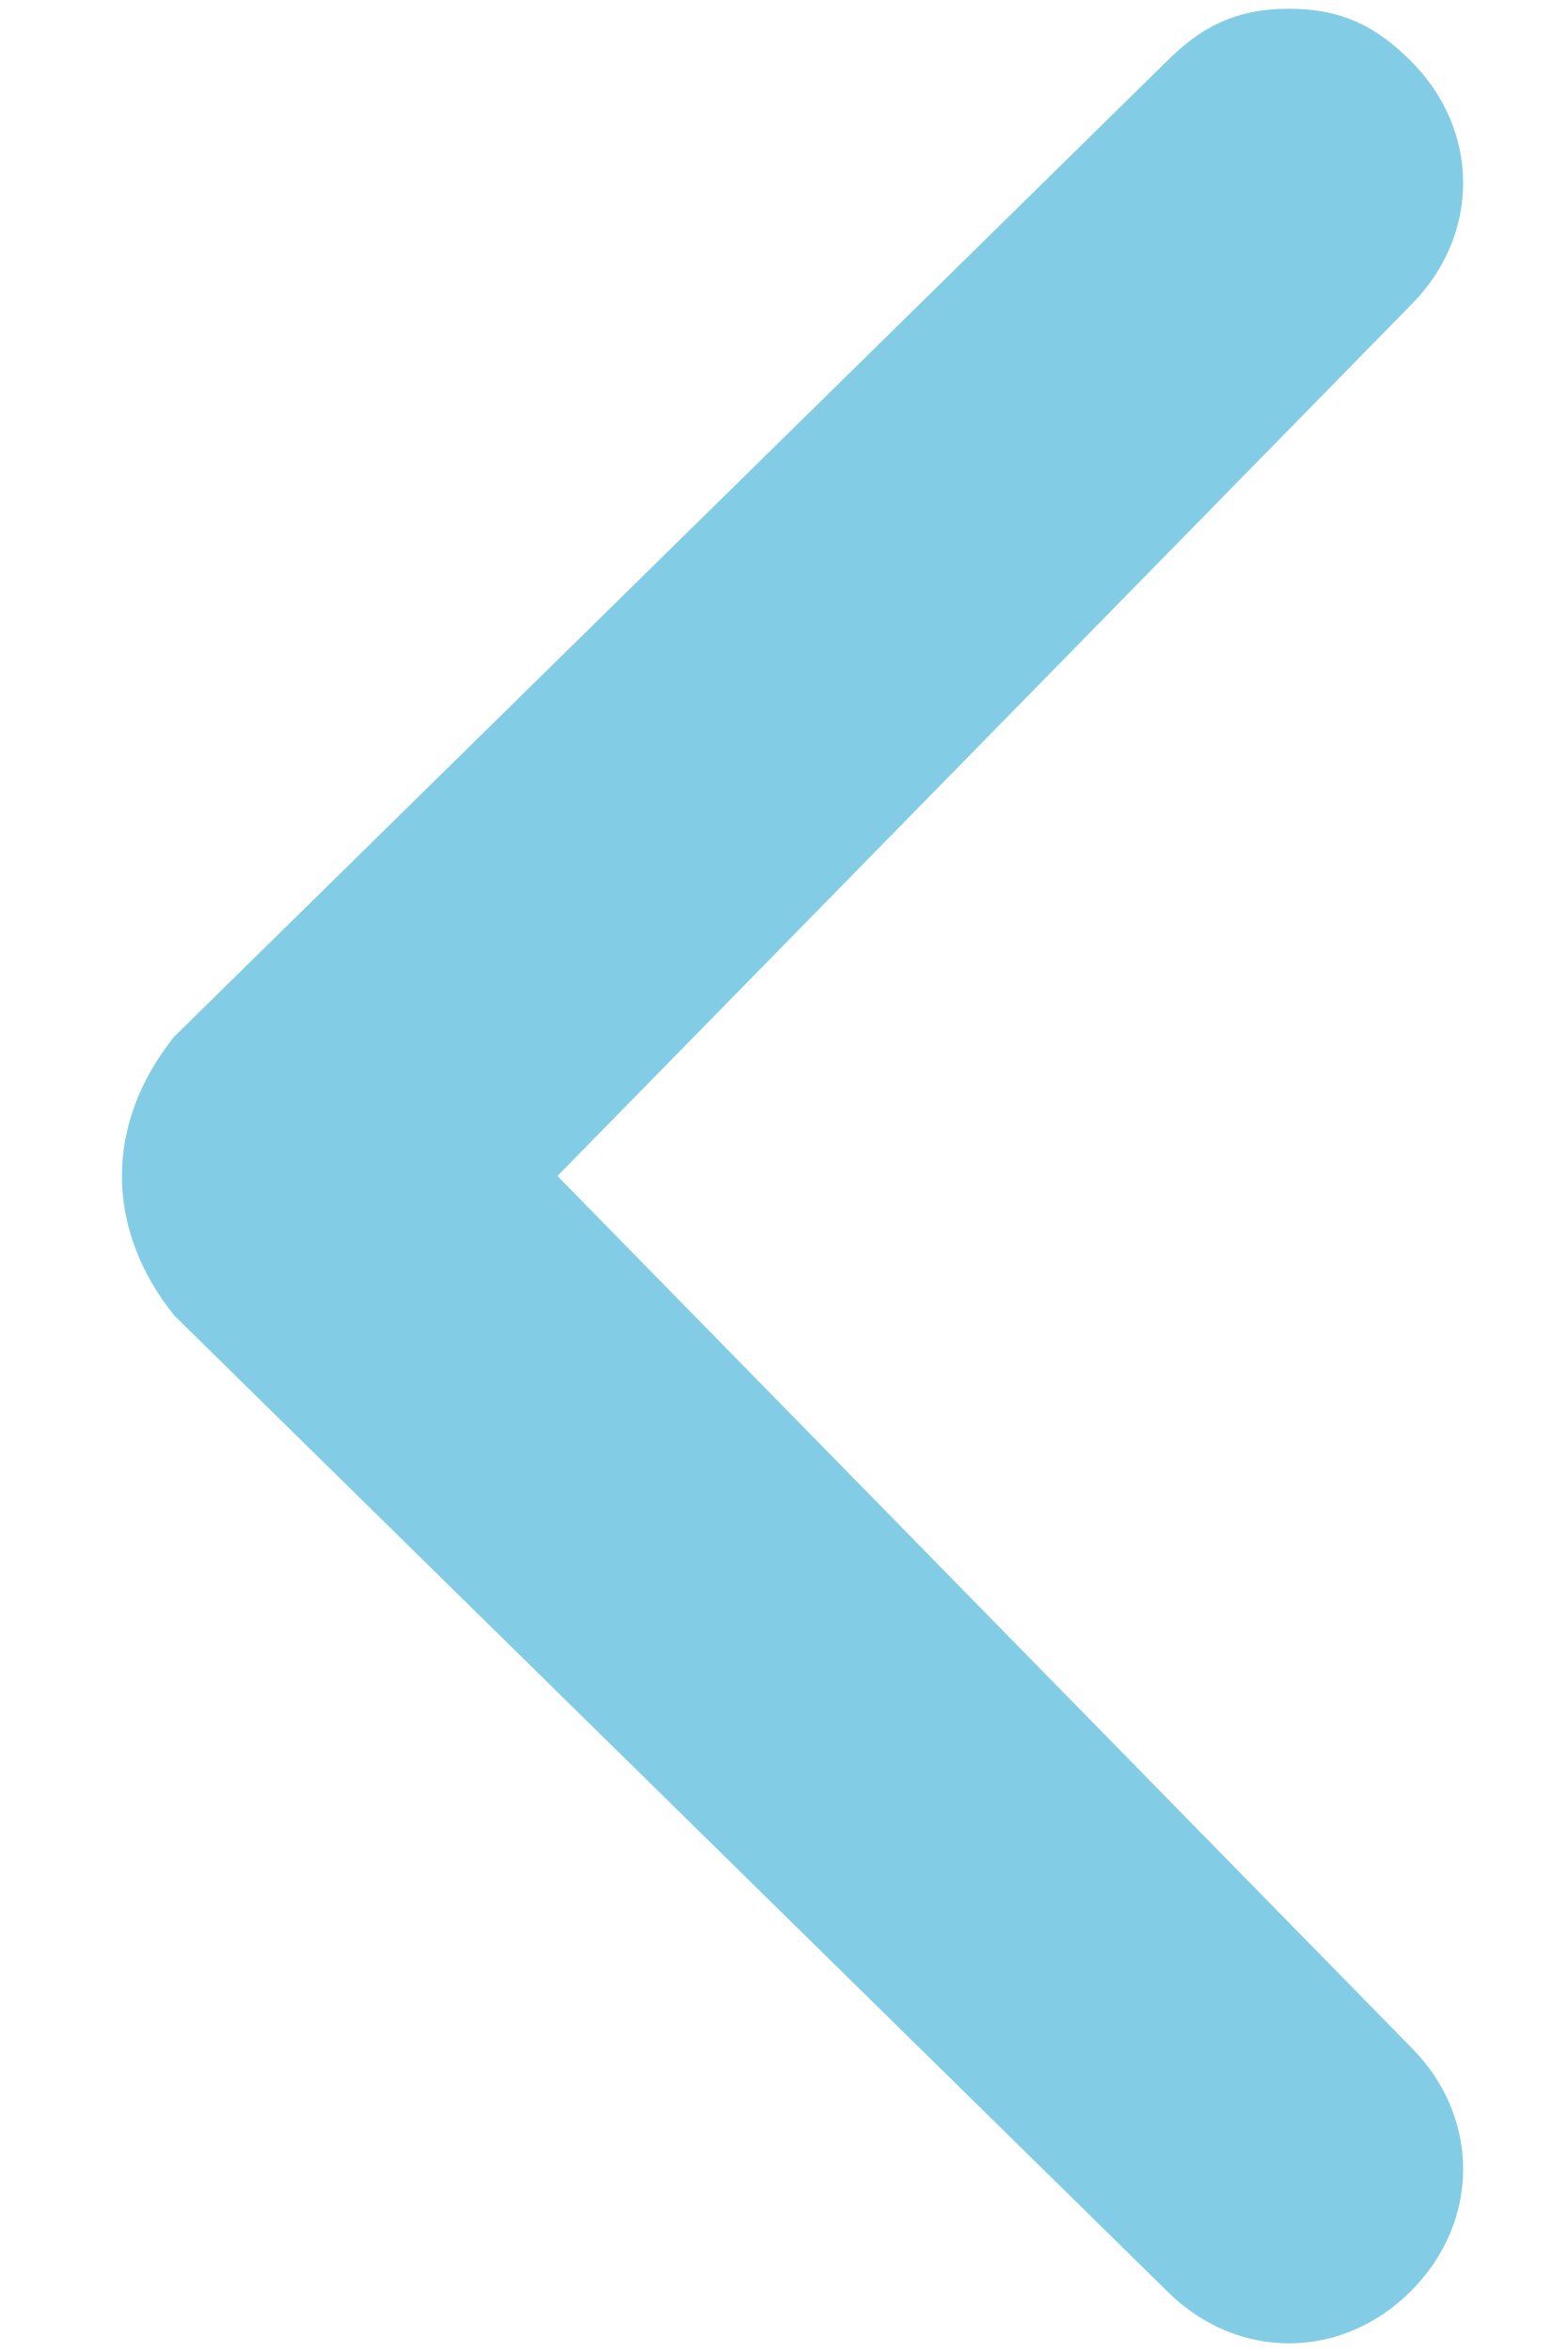
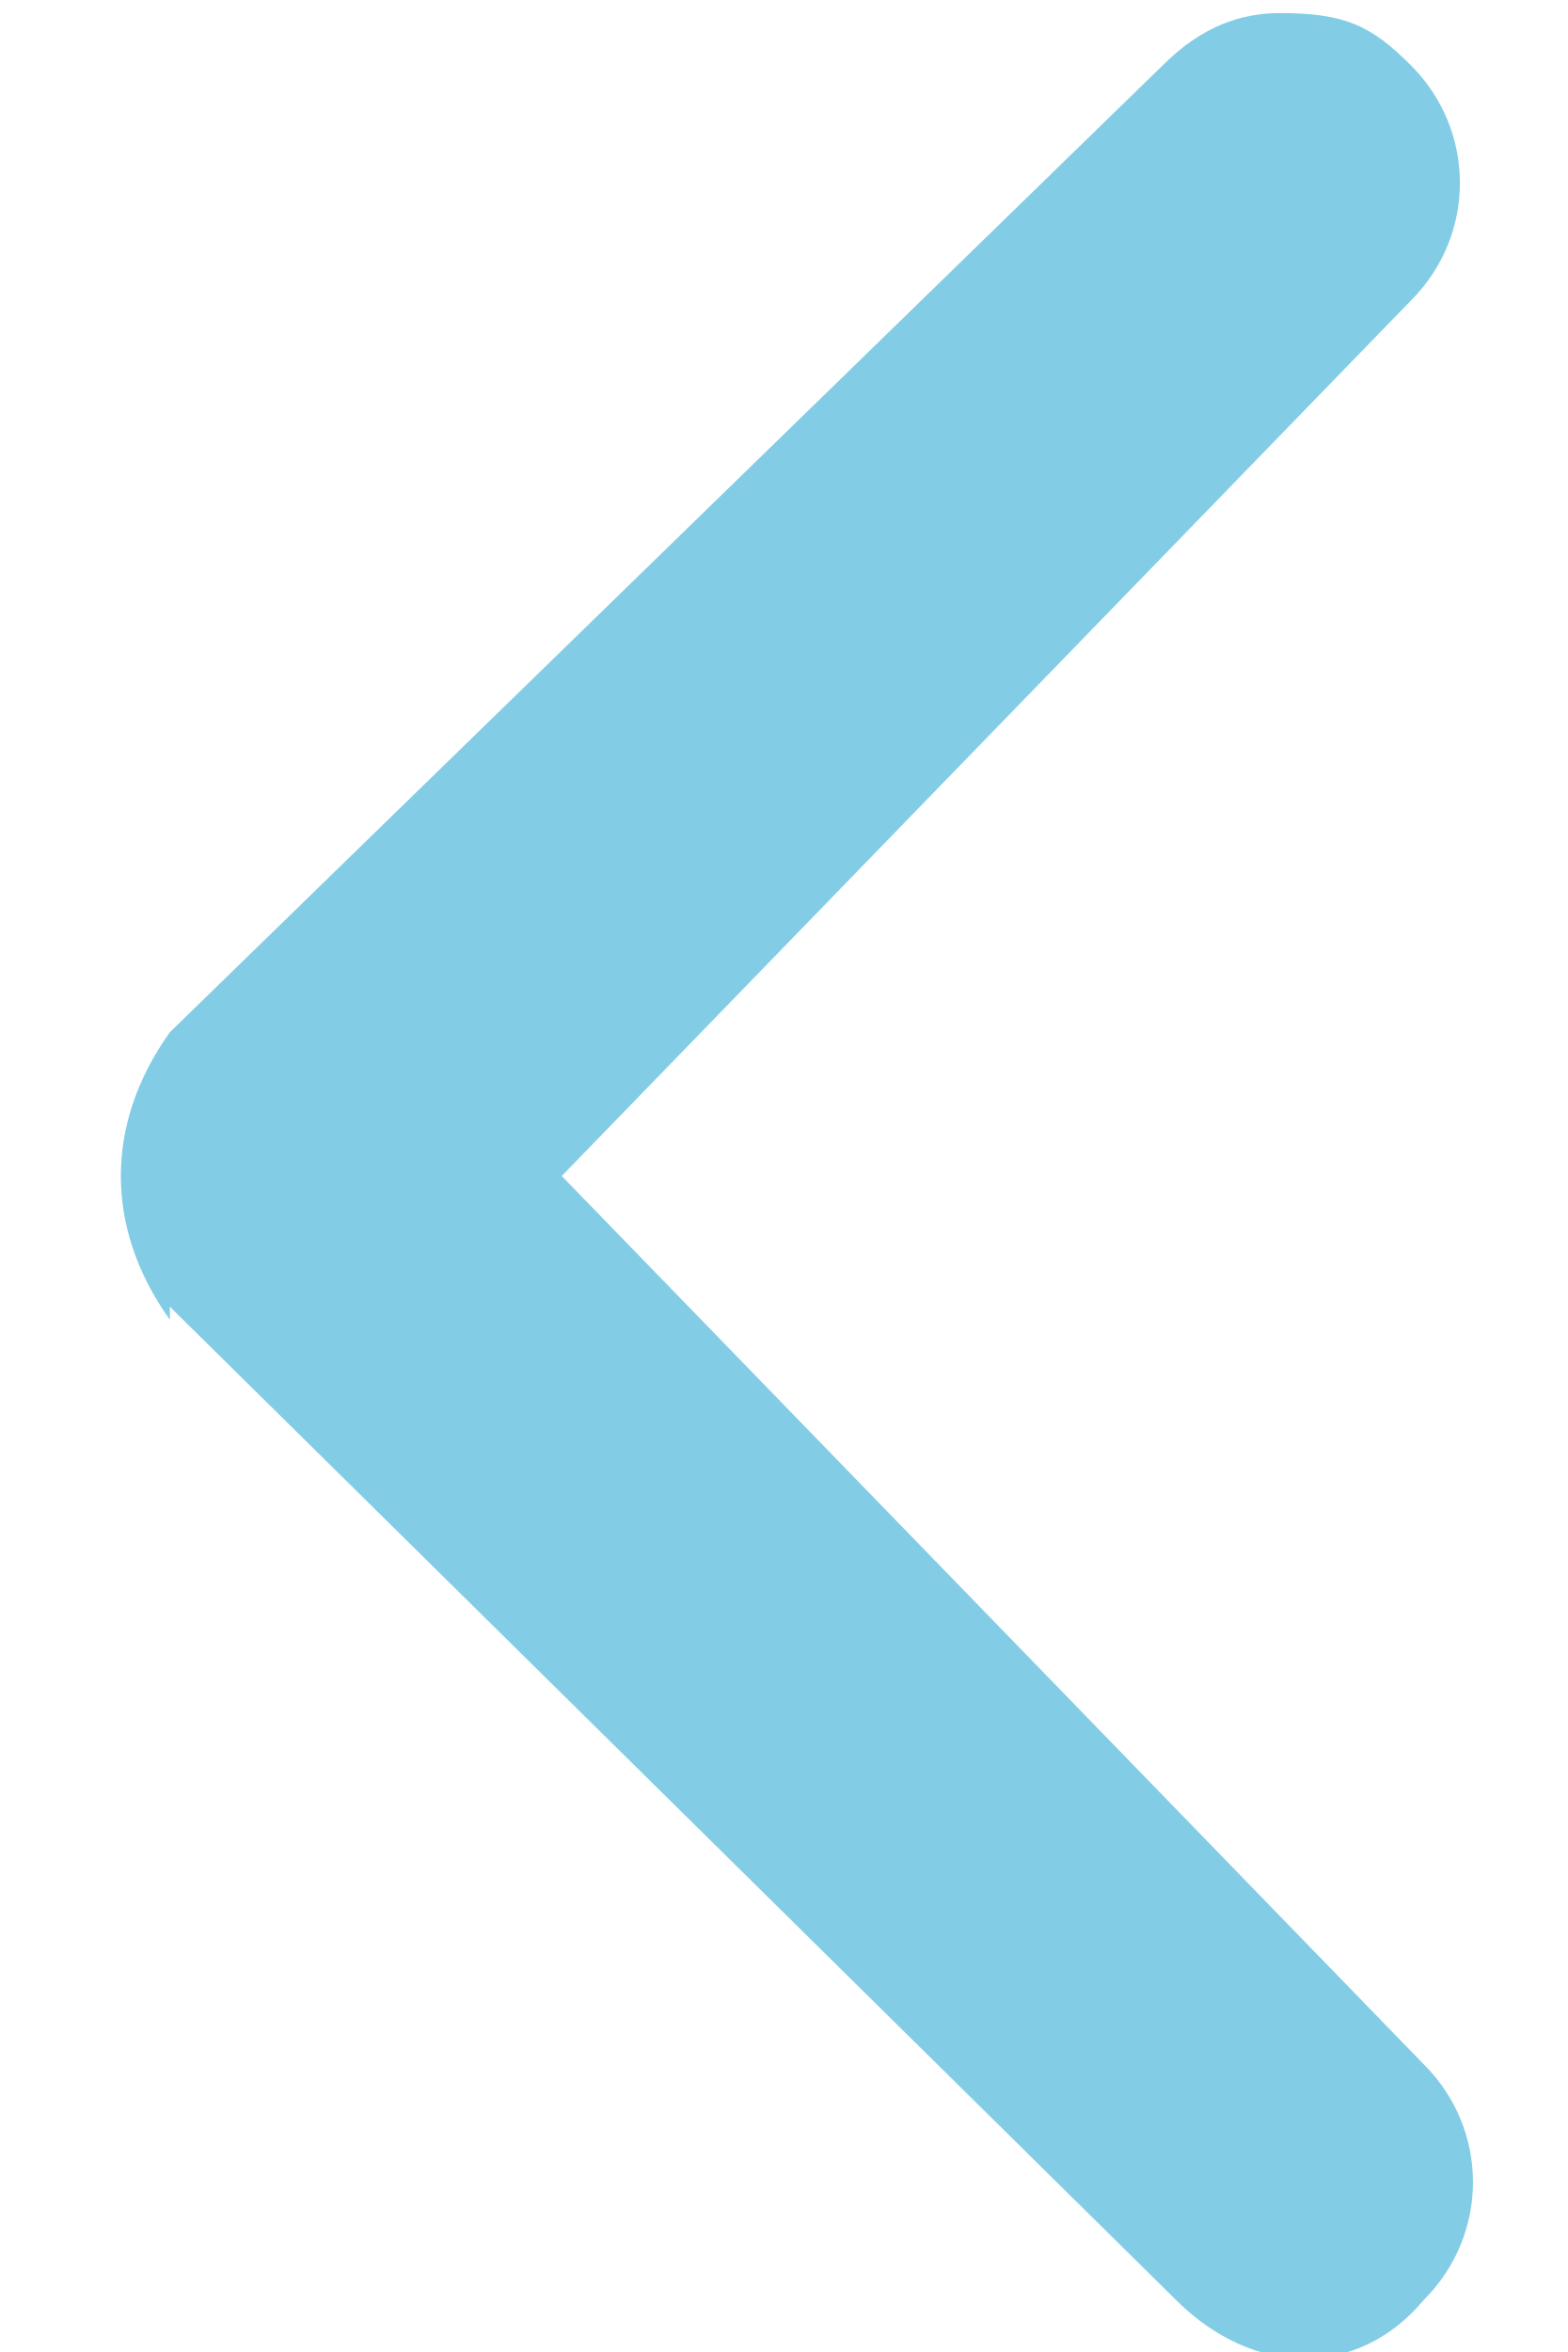
- <svg xmlns="http://www.w3.org/2000/svg" width="12" height="18" viewBox="0 0 12 18" fill="none">
-   <path d="M1.333 10.067L8.933 17.534C9.467 18.067 10.267 18.067 10.8 17.534C11.333 17 11.333 16.2 10.8 15.667L4.267 9L10.8 2.334C11.333 1.8 11.333 1 10.8 0.467C10.533 0.2 10.267 0.067 9.867 0.067C9.467 0.067 9.2 0.2 8.933 0.467L1.333 7.934C0.8 8.6 0.8 9.4 1.333 10.067C1.333 9.934 1.333 9.934 1.333 10.067Z" fill="#82CDE5" />
+ <svg xmlns="http://www.w3.org/2000/svg" width="12" height="18" fill="none">
+   <path d="M1.3 10L9 17.6c.6.6 1.4.6 1.9 0 .5-.5.5-1.3 0-1.8L4.3 9l6.5-6.7c.5-.5.5-1.3 0-1.8-.3-.3-.5-.4-1-.4-.3 0-.6.1-.9.4L1.3 7.9c-.5.7-.5 1.5 0 2.2 0-.2 0-.2 0 0z" fill="#82CDE5" />
</svg>
